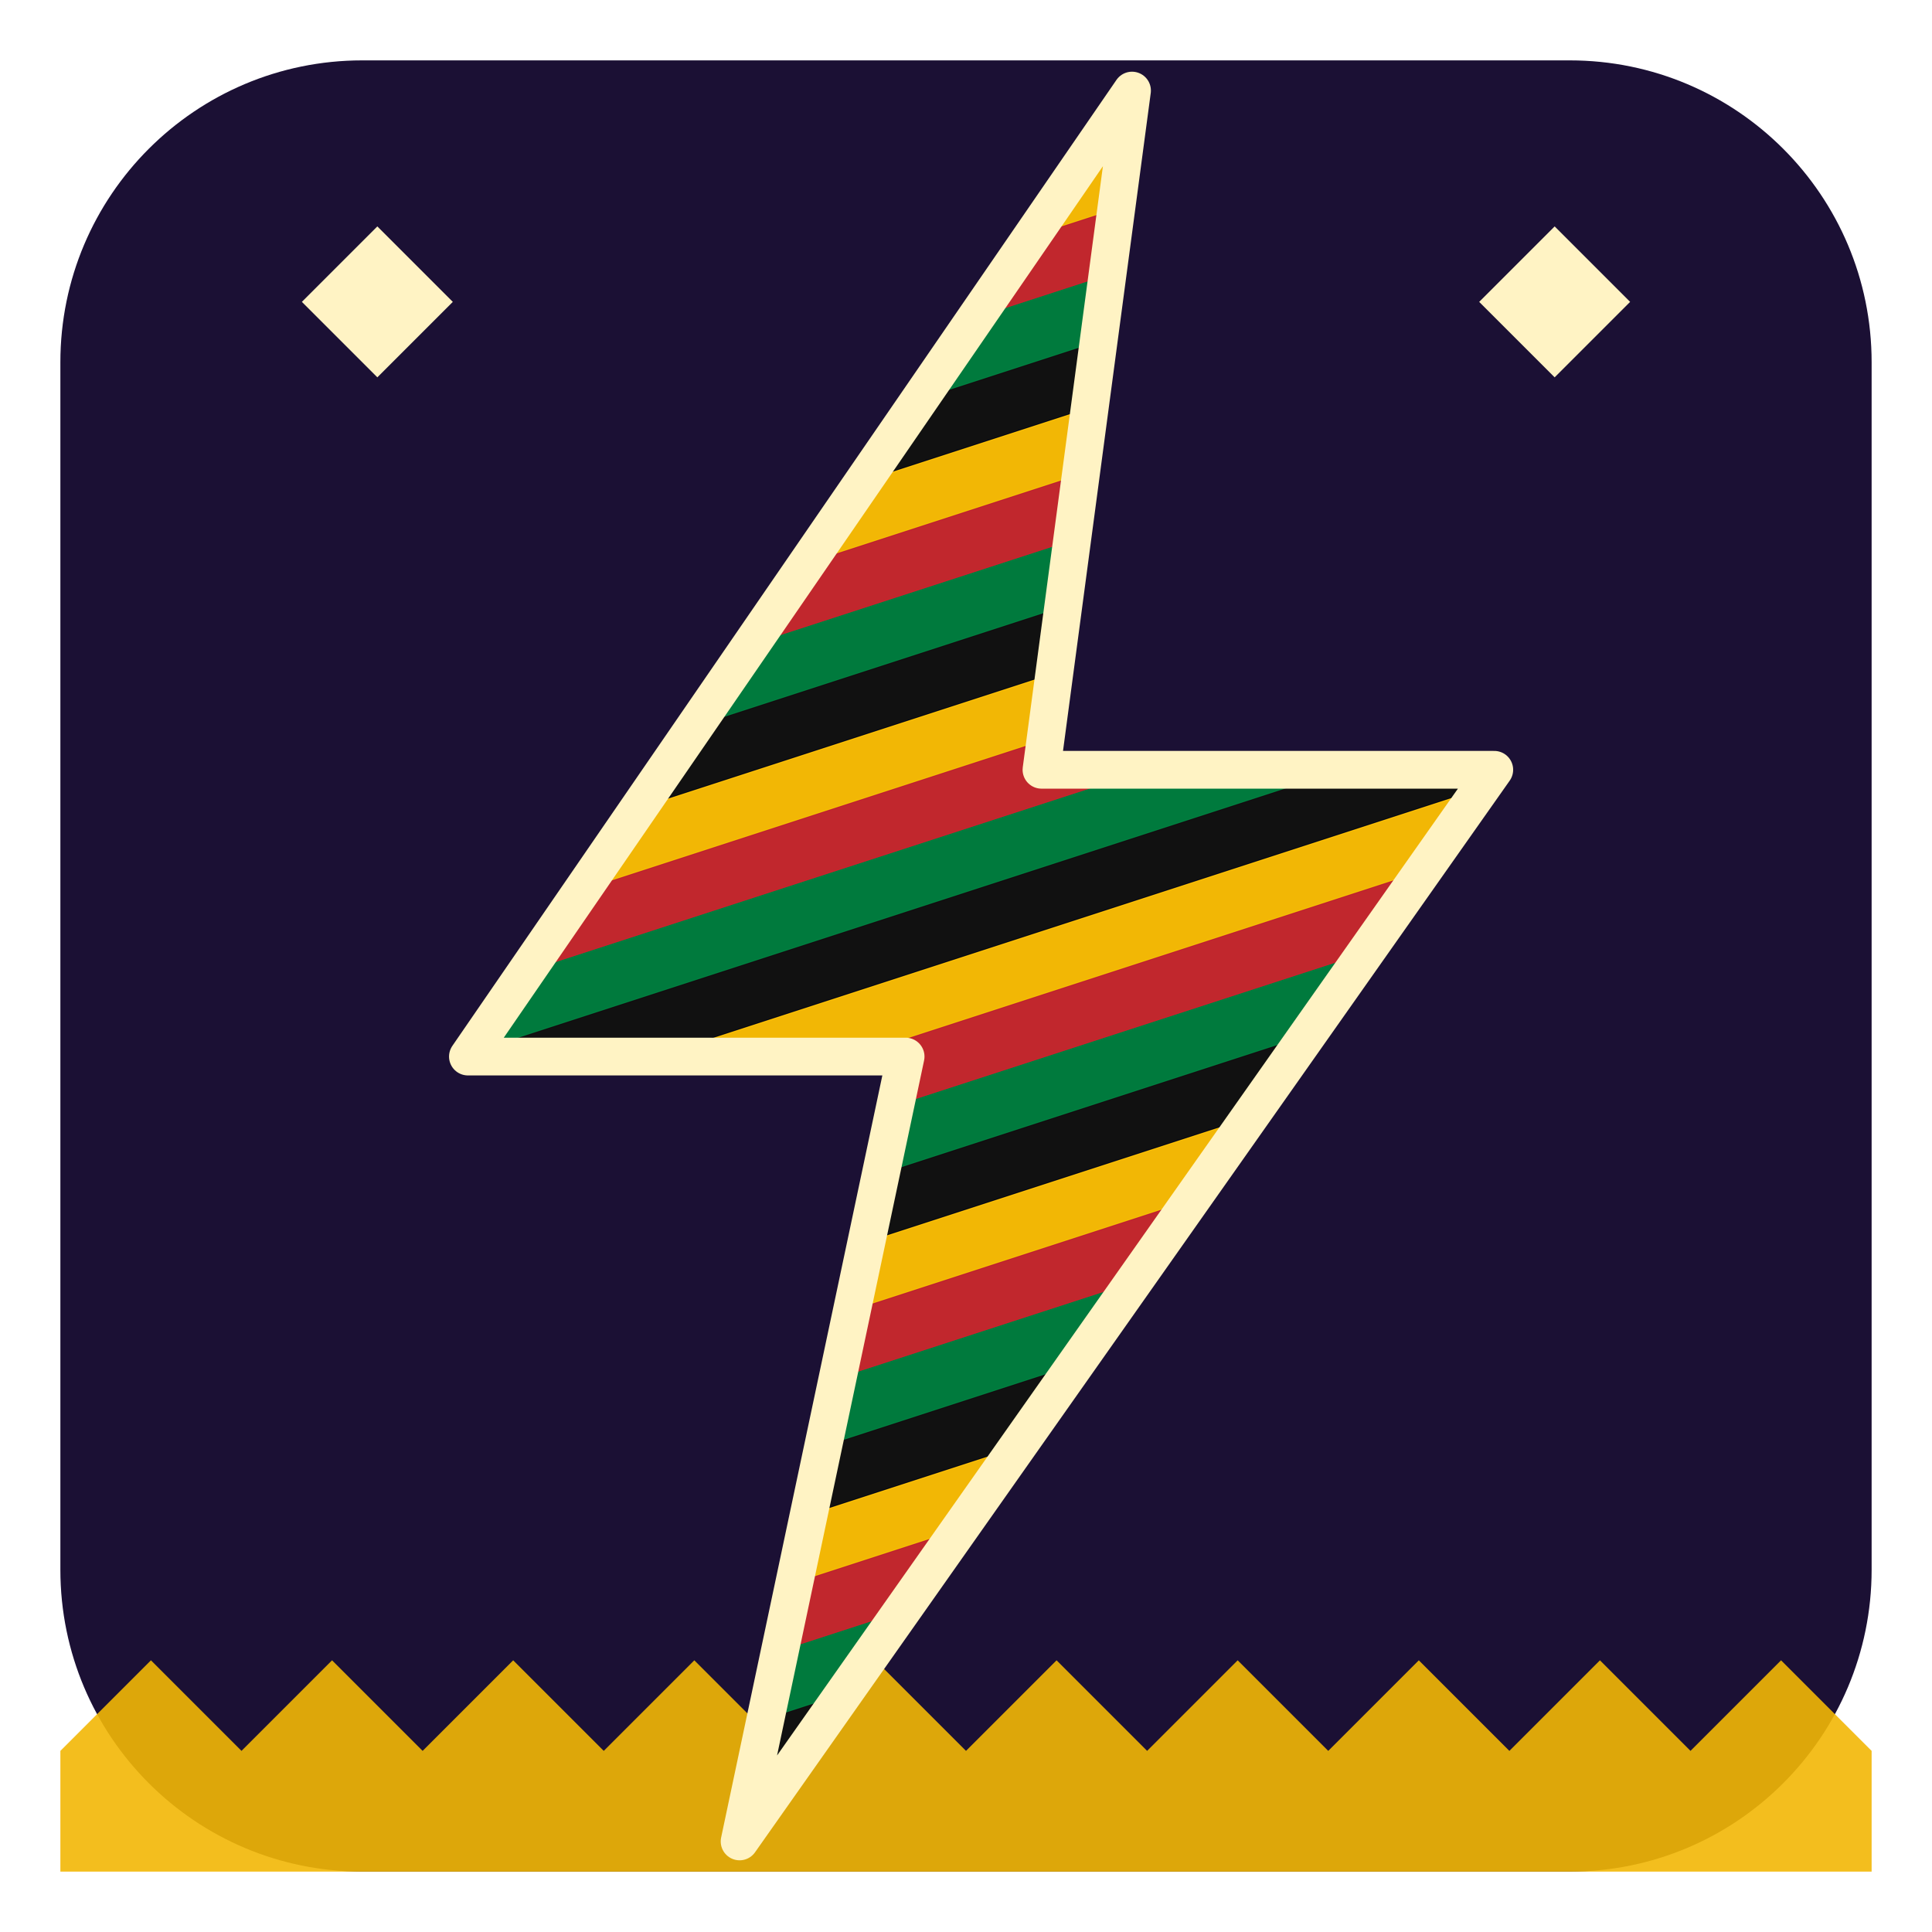
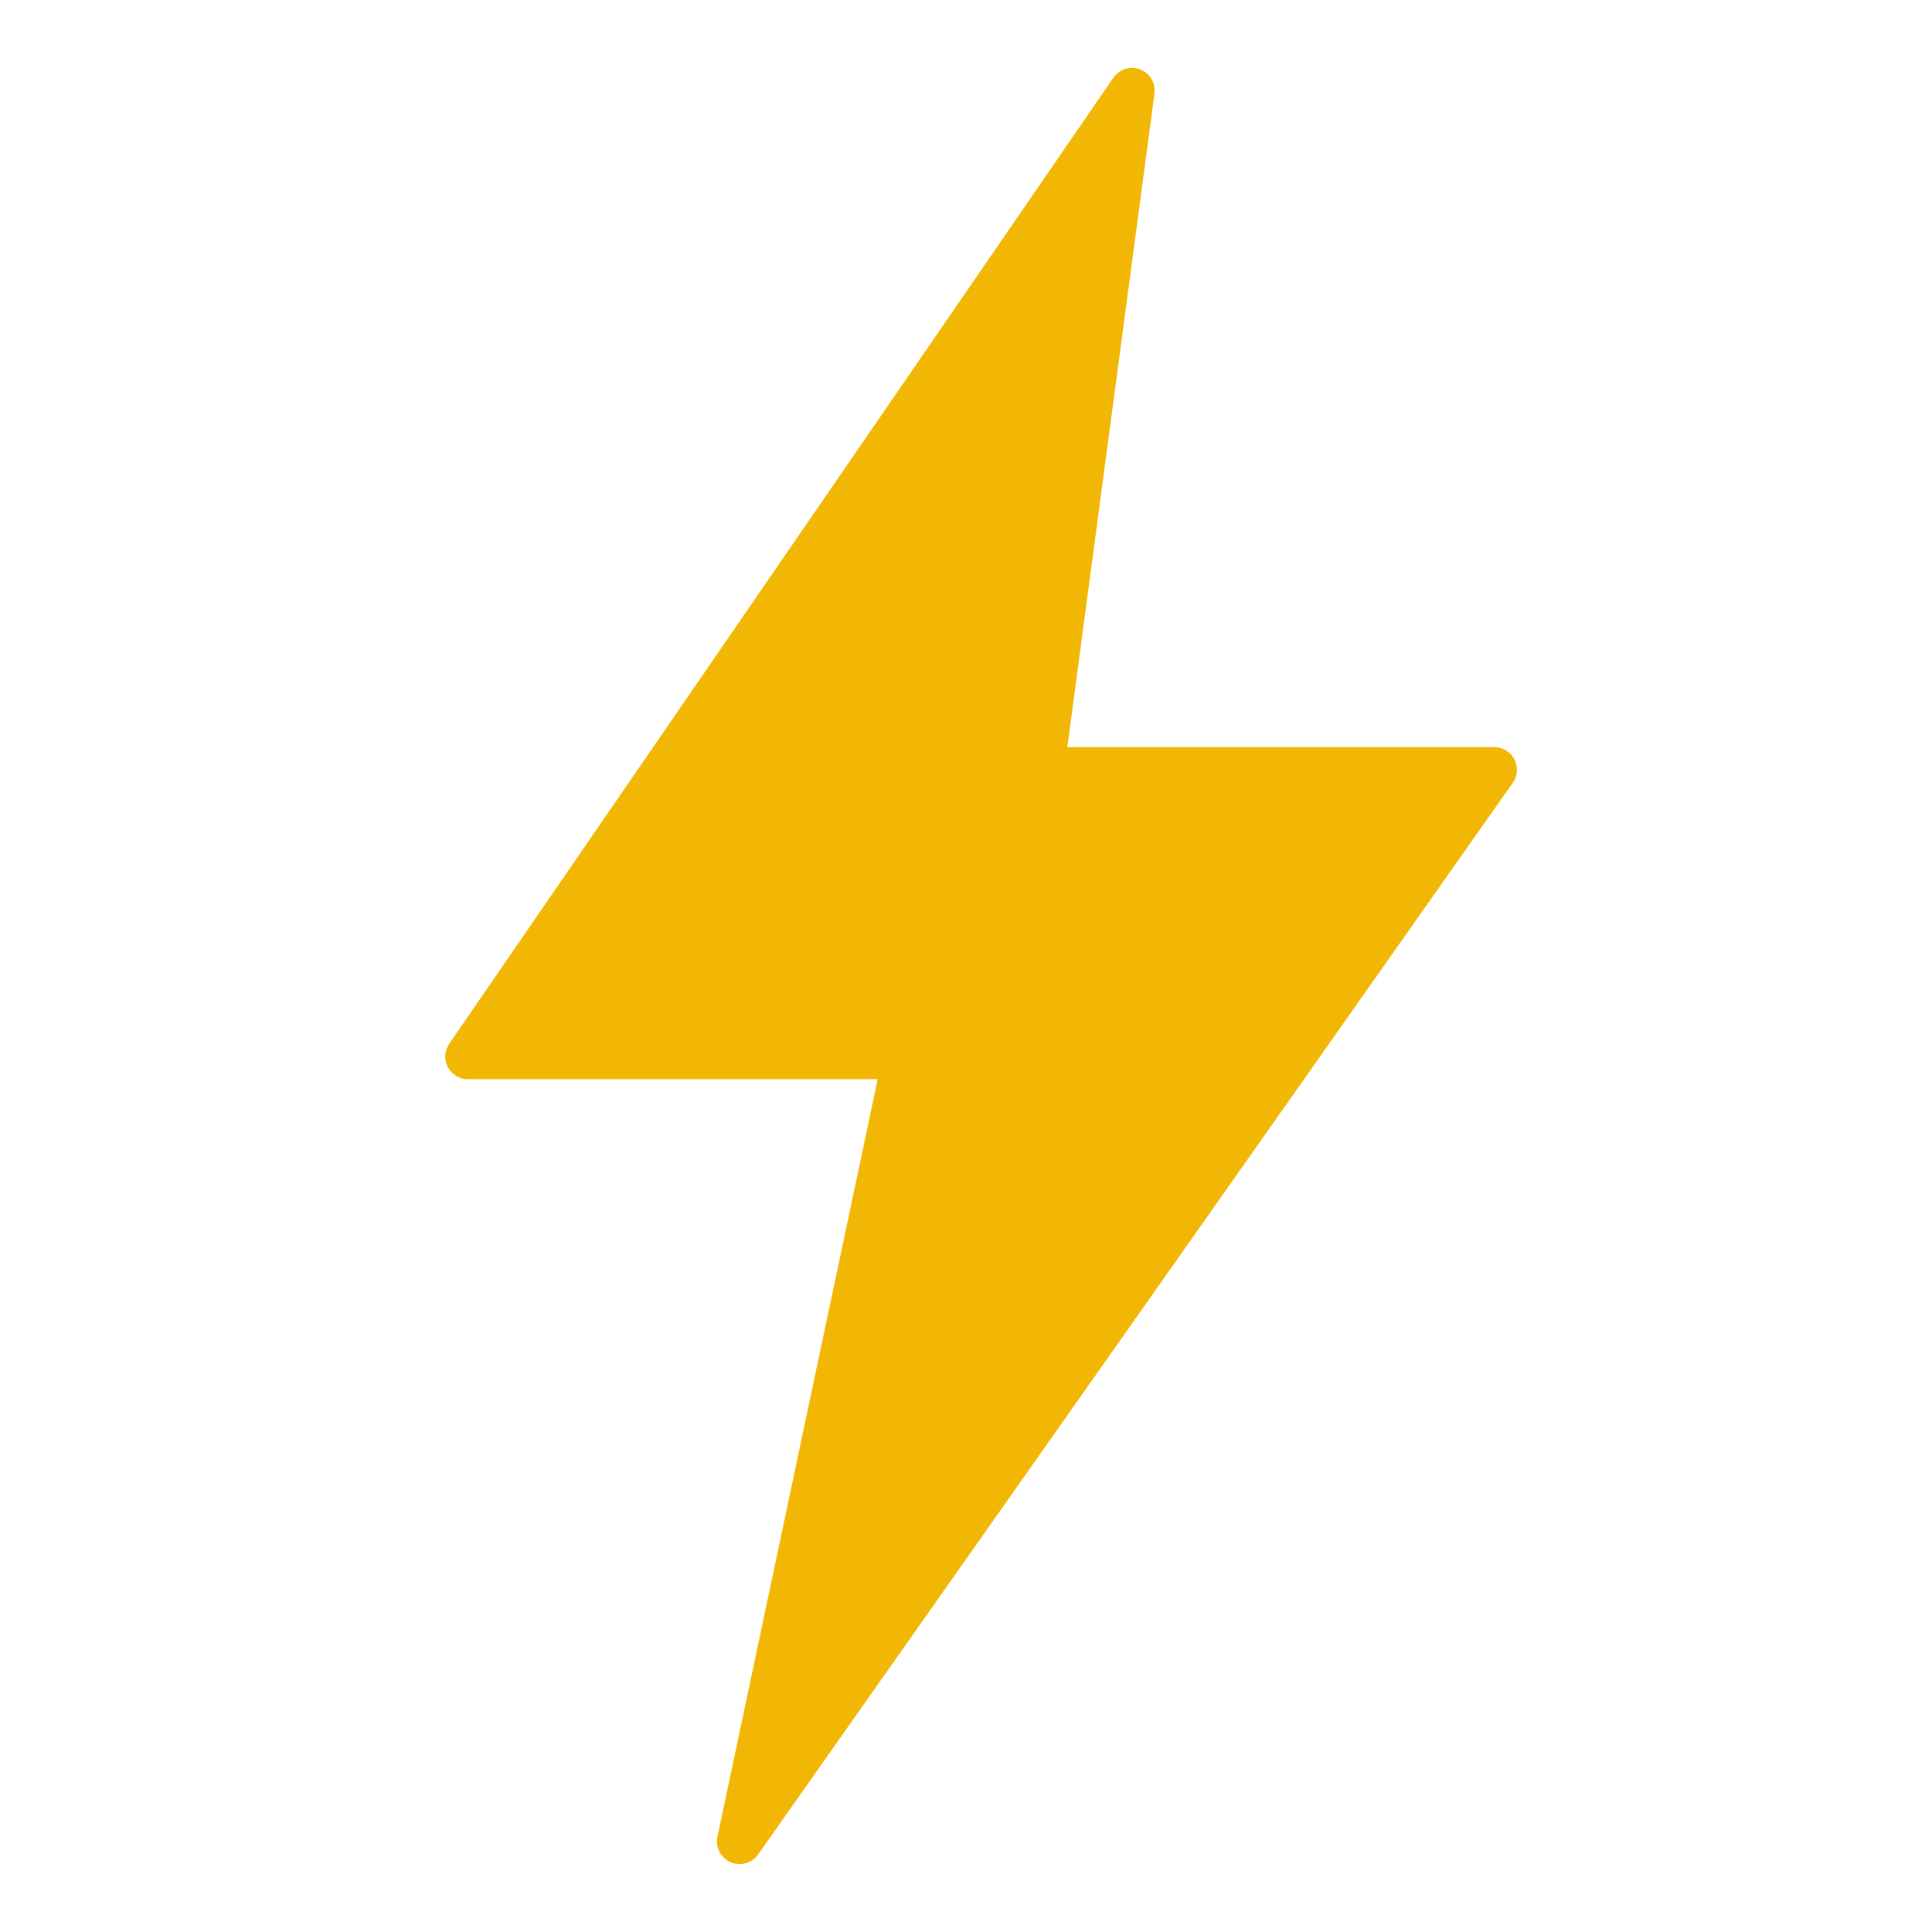
<svg xmlns="http://www.w3.org/2000/svg" viewBox="0 0 256 256" role="img" aria-labelledby="t">
-   <defs>
-     <clipPath id="bolt">
-       <path d="M150 12 62 140h58l-22 104 100-142h-60z" />
-     </clipPath>
-     <pattern id="kente" width="32" height="32" patternUnits="userSpaceOnUse" patternTransform="rotate(-18)">
-       <rect width="32" height="8" fill="#F2B705" />
-       <rect y="8" width="32" height="8" fill="#C1272D" />
-       <rect y="16" width="32" height="8" fill="#007A3D" />
-       <rect y="24" width="32" height="8" fill="#111111" />
-     </pattern>
-   </defs>
-   <rect x="8" y="8" width="240" height="240" rx="40" fill="#1B1034" />
-   <path d="M8 232l12-12 12 12 12-12 12 12 12-12 12 12 12-12 12 12 12-12 12 12 12-12 12 12 12-12 12 12 12-12 12 12 12-12 12 12 12-12 12 12V248H8z" fill="#F2B705" opacity=".9" clip-path="inset(0 round 40px)" />
-   <g clip-path="url(#bolt)">
-     <rect width="256" height="256" fill="url(#kente)" />
-   </g>
-   <path d="M150 12 62 140h58l-22 104 100-142h-60z" fill="none" stroke="#FFF3C4" stroke-width="5" stroke-linejoin="round" />
-   <path d="M40 40l10-10 10 10-10 10zM196 40l10-10 10 10-10 10z" fill="#FFF3C4" />
+   <path d="M150 12 62 140h58l-22 104 100-142h-60z" fill="#F2B705" stroke="#F2B705" stroke-width="6" stroke-linejoin="round" />
</svg>
